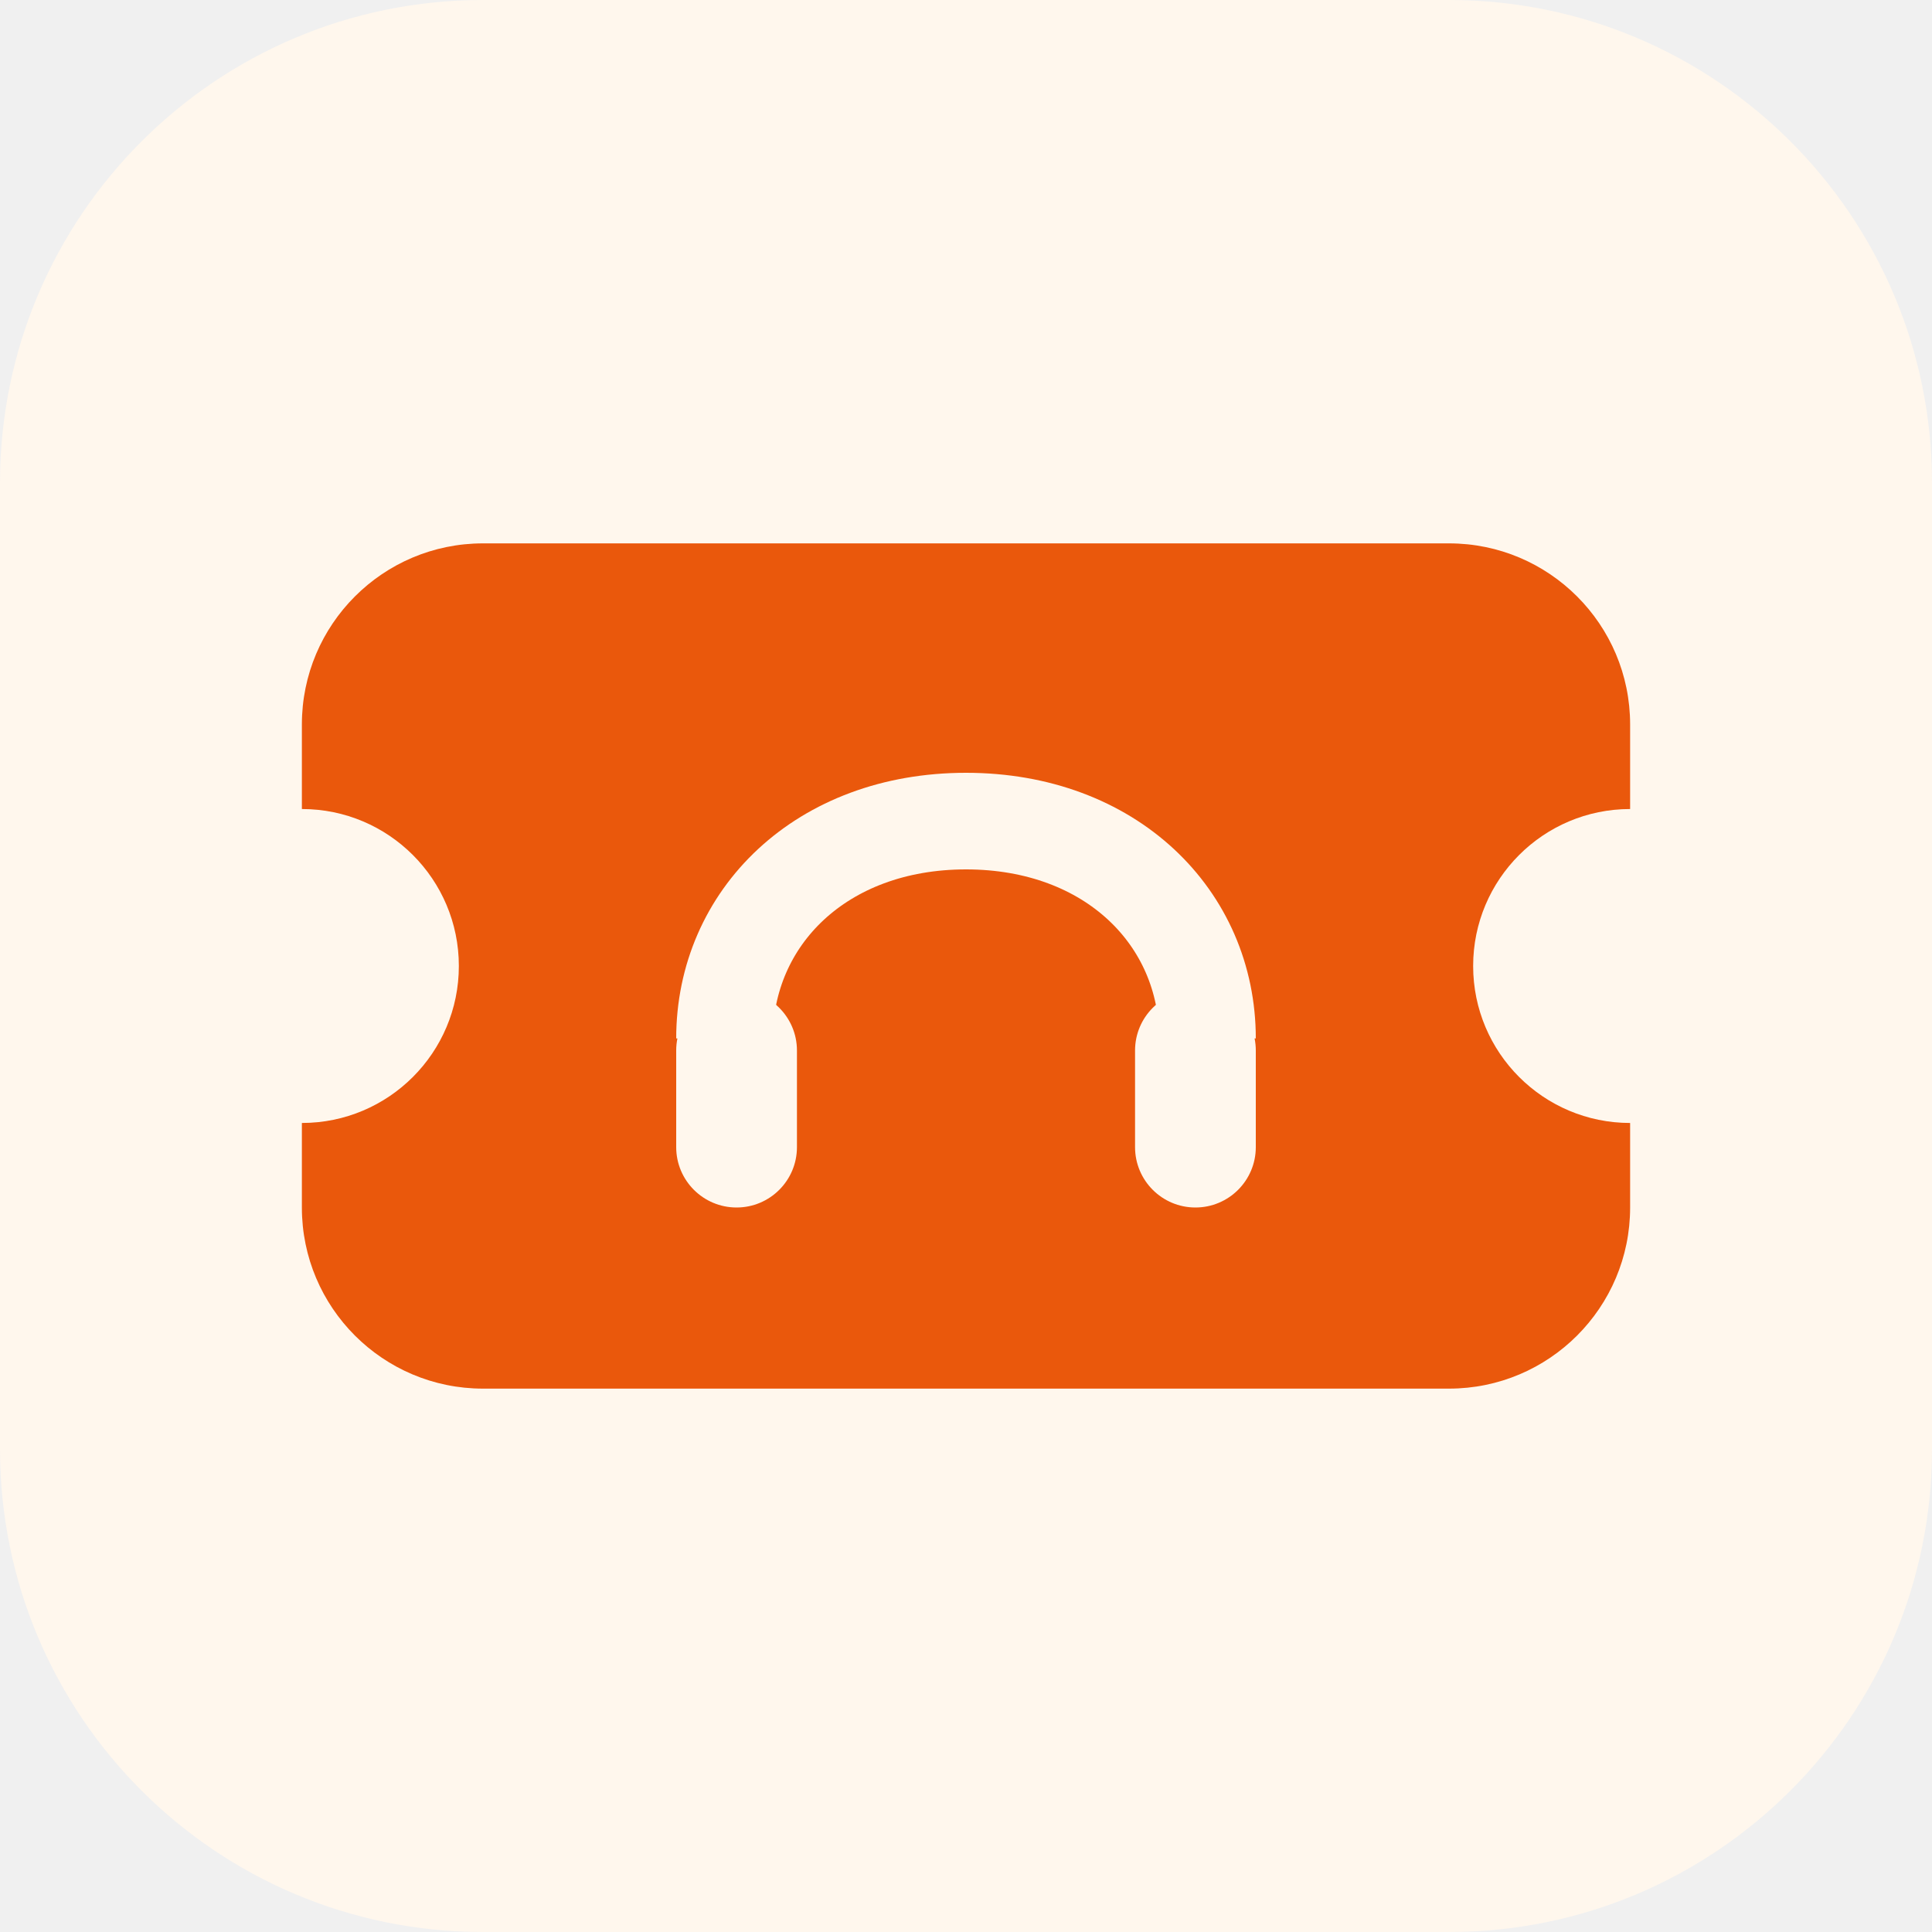
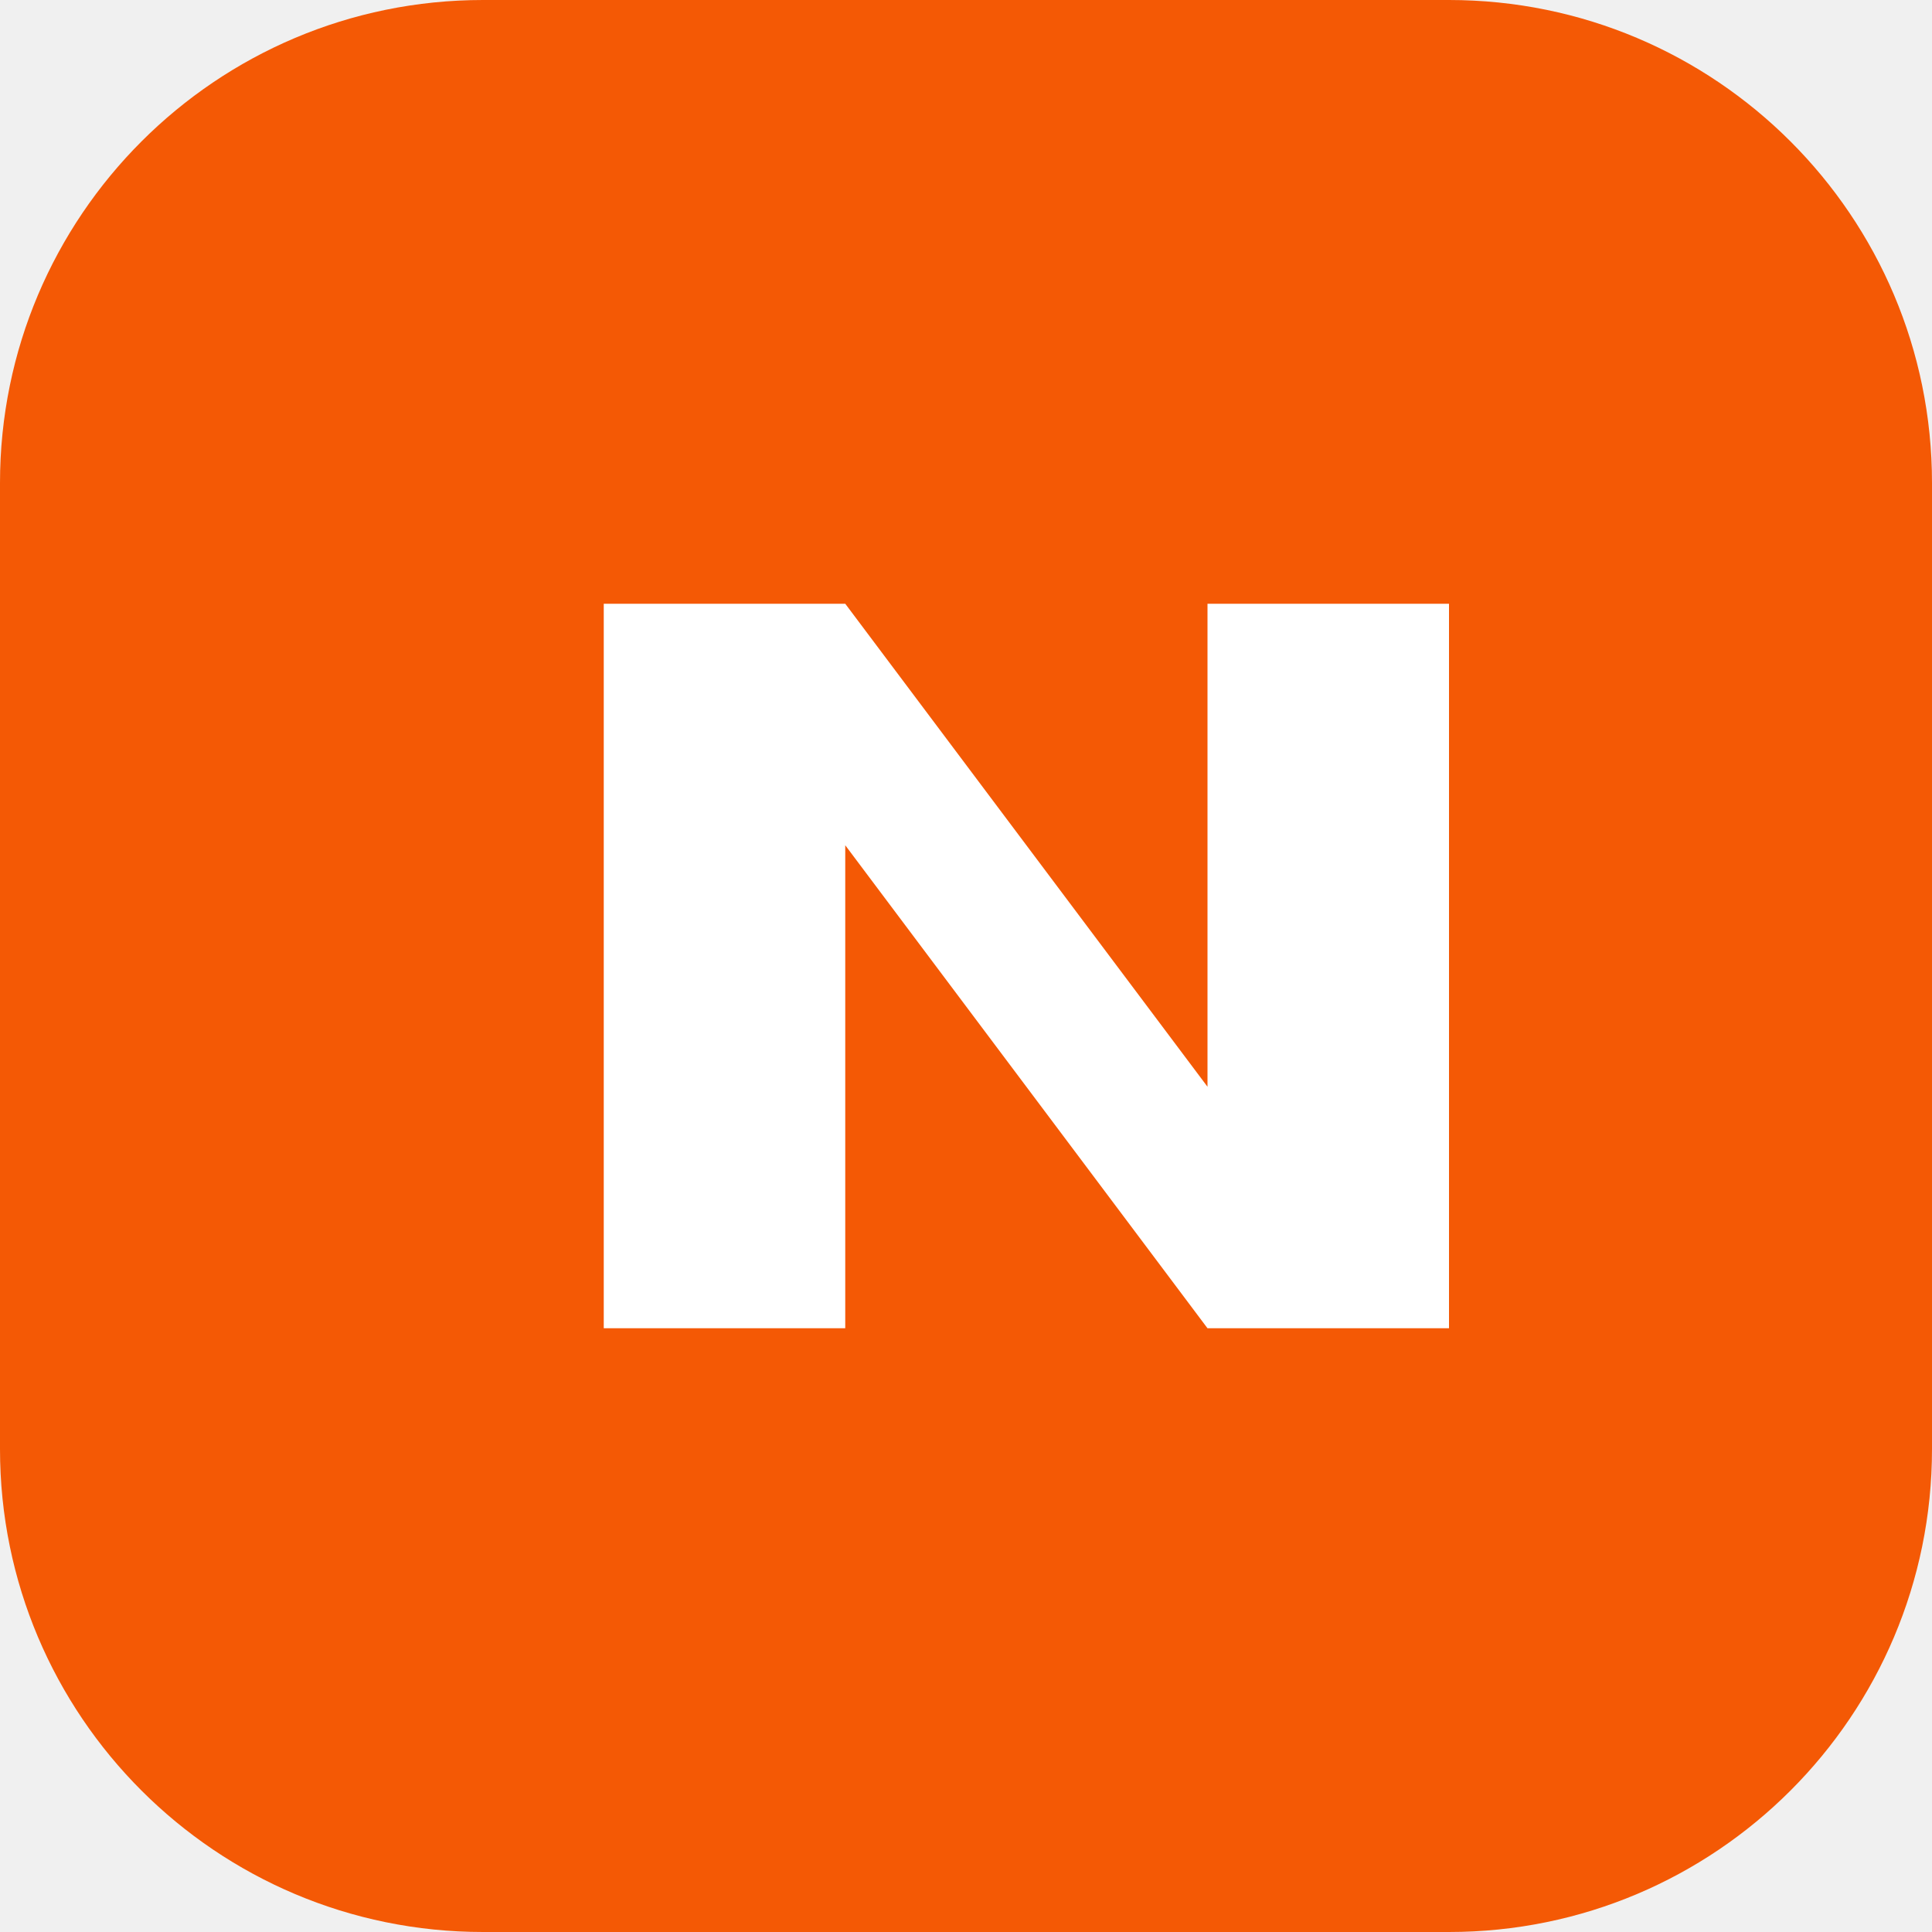
- <svg xmlns="http://www.w3.org/2000/svg" viewBox="0 0 32 32" role="img">
-   <rect width="32" height="32" rx="8" fill="#FFF7ED" />
-   <rect x="5" y="9" width="22" height="14" rx="3" fill="#EA580C" />
-   <circle cx="5" cy="16" r="2.6" fill="#FFF7ED" />
-   <circle cx="27" cy="16" r="2.6" fill="#FFF7ED" />
-   <path d="M12 17.2c0-2 1.6-3.6 4-3.6s4 1.6 4 3.6" stroke="#FFF7ED" fill="none" stroke-width="1.6" />
-   <rect x="11.2" y="16.4" width="2" height="3.6" rx="1" fill="#FFF7ED" />
-   <rect x="18.8" y="16.4" width="2" height="3.6" rx="1" fill="#FFF7ED" />
+ <svg xmlns="http://www.w3.org/2000/svg" viewBox="0 0 32 32" role="img" aria-label="LearnDesk">
+   <rect width="32" height="32" rx="8" fill="#F45905" />
+   <path d="M10 22V10h4l6 8V10h4v12h-4l-6-8v8h-4z" fill="#ffffff" />
</svg>
